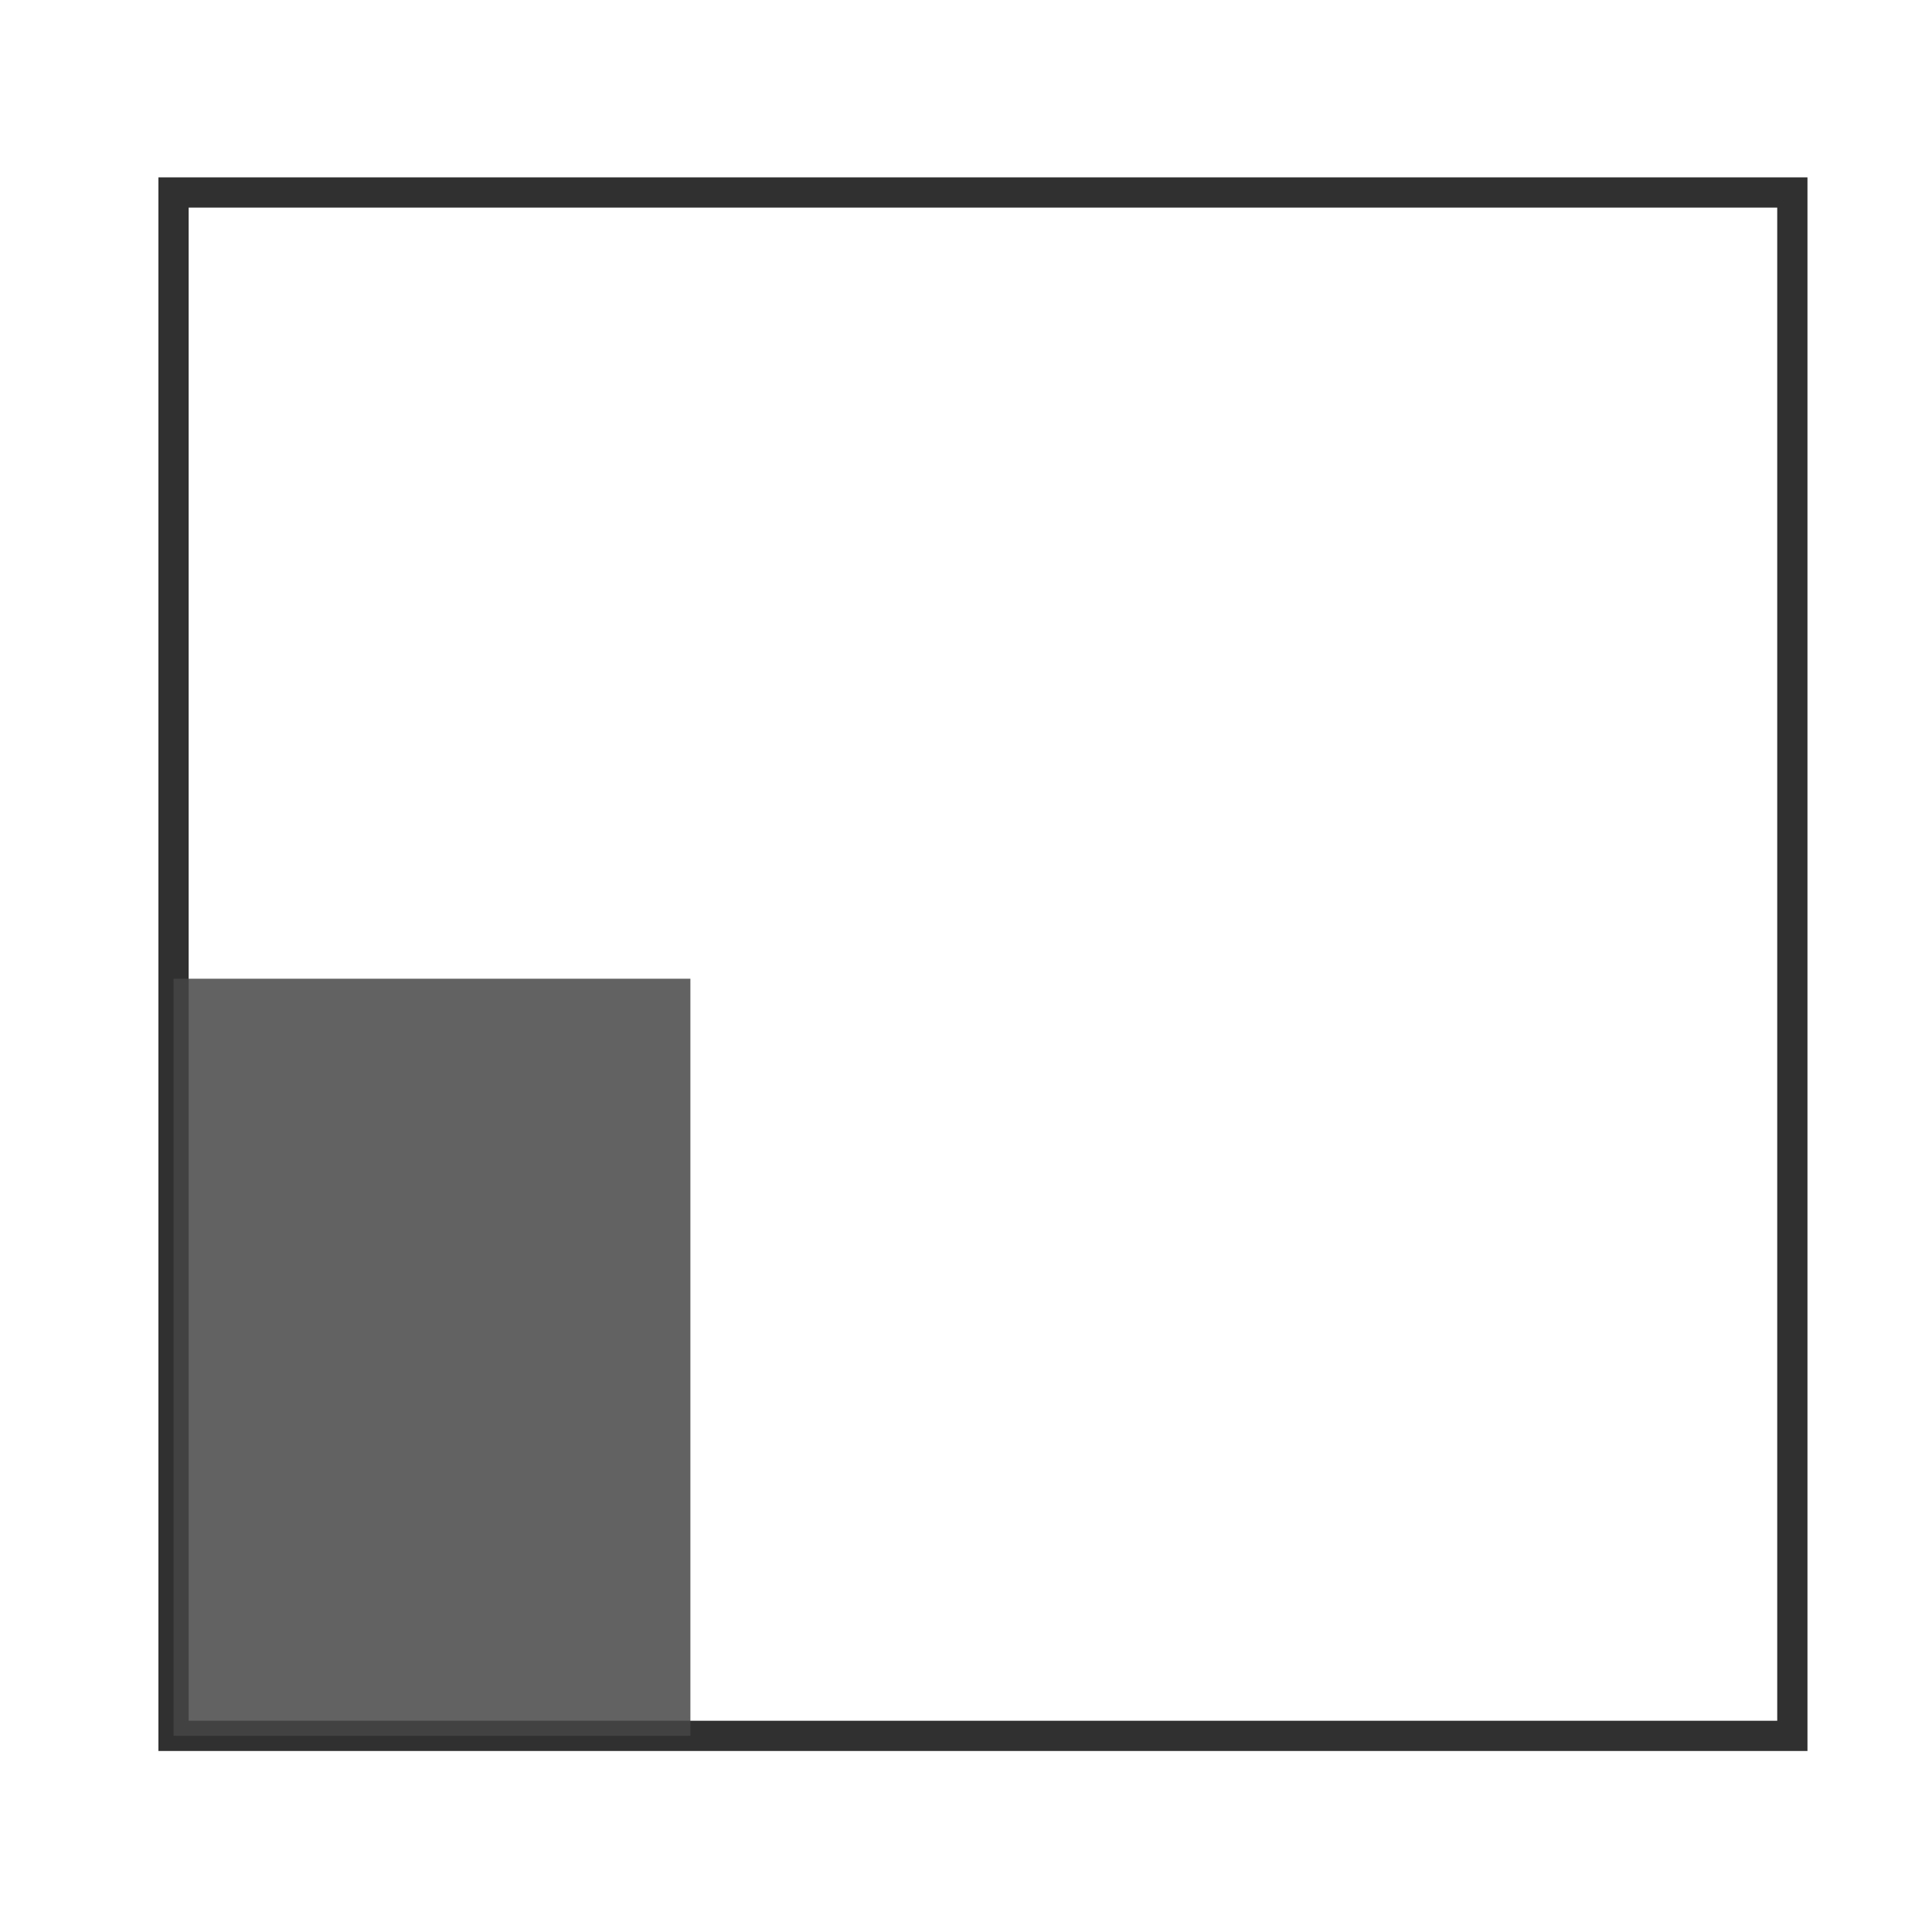
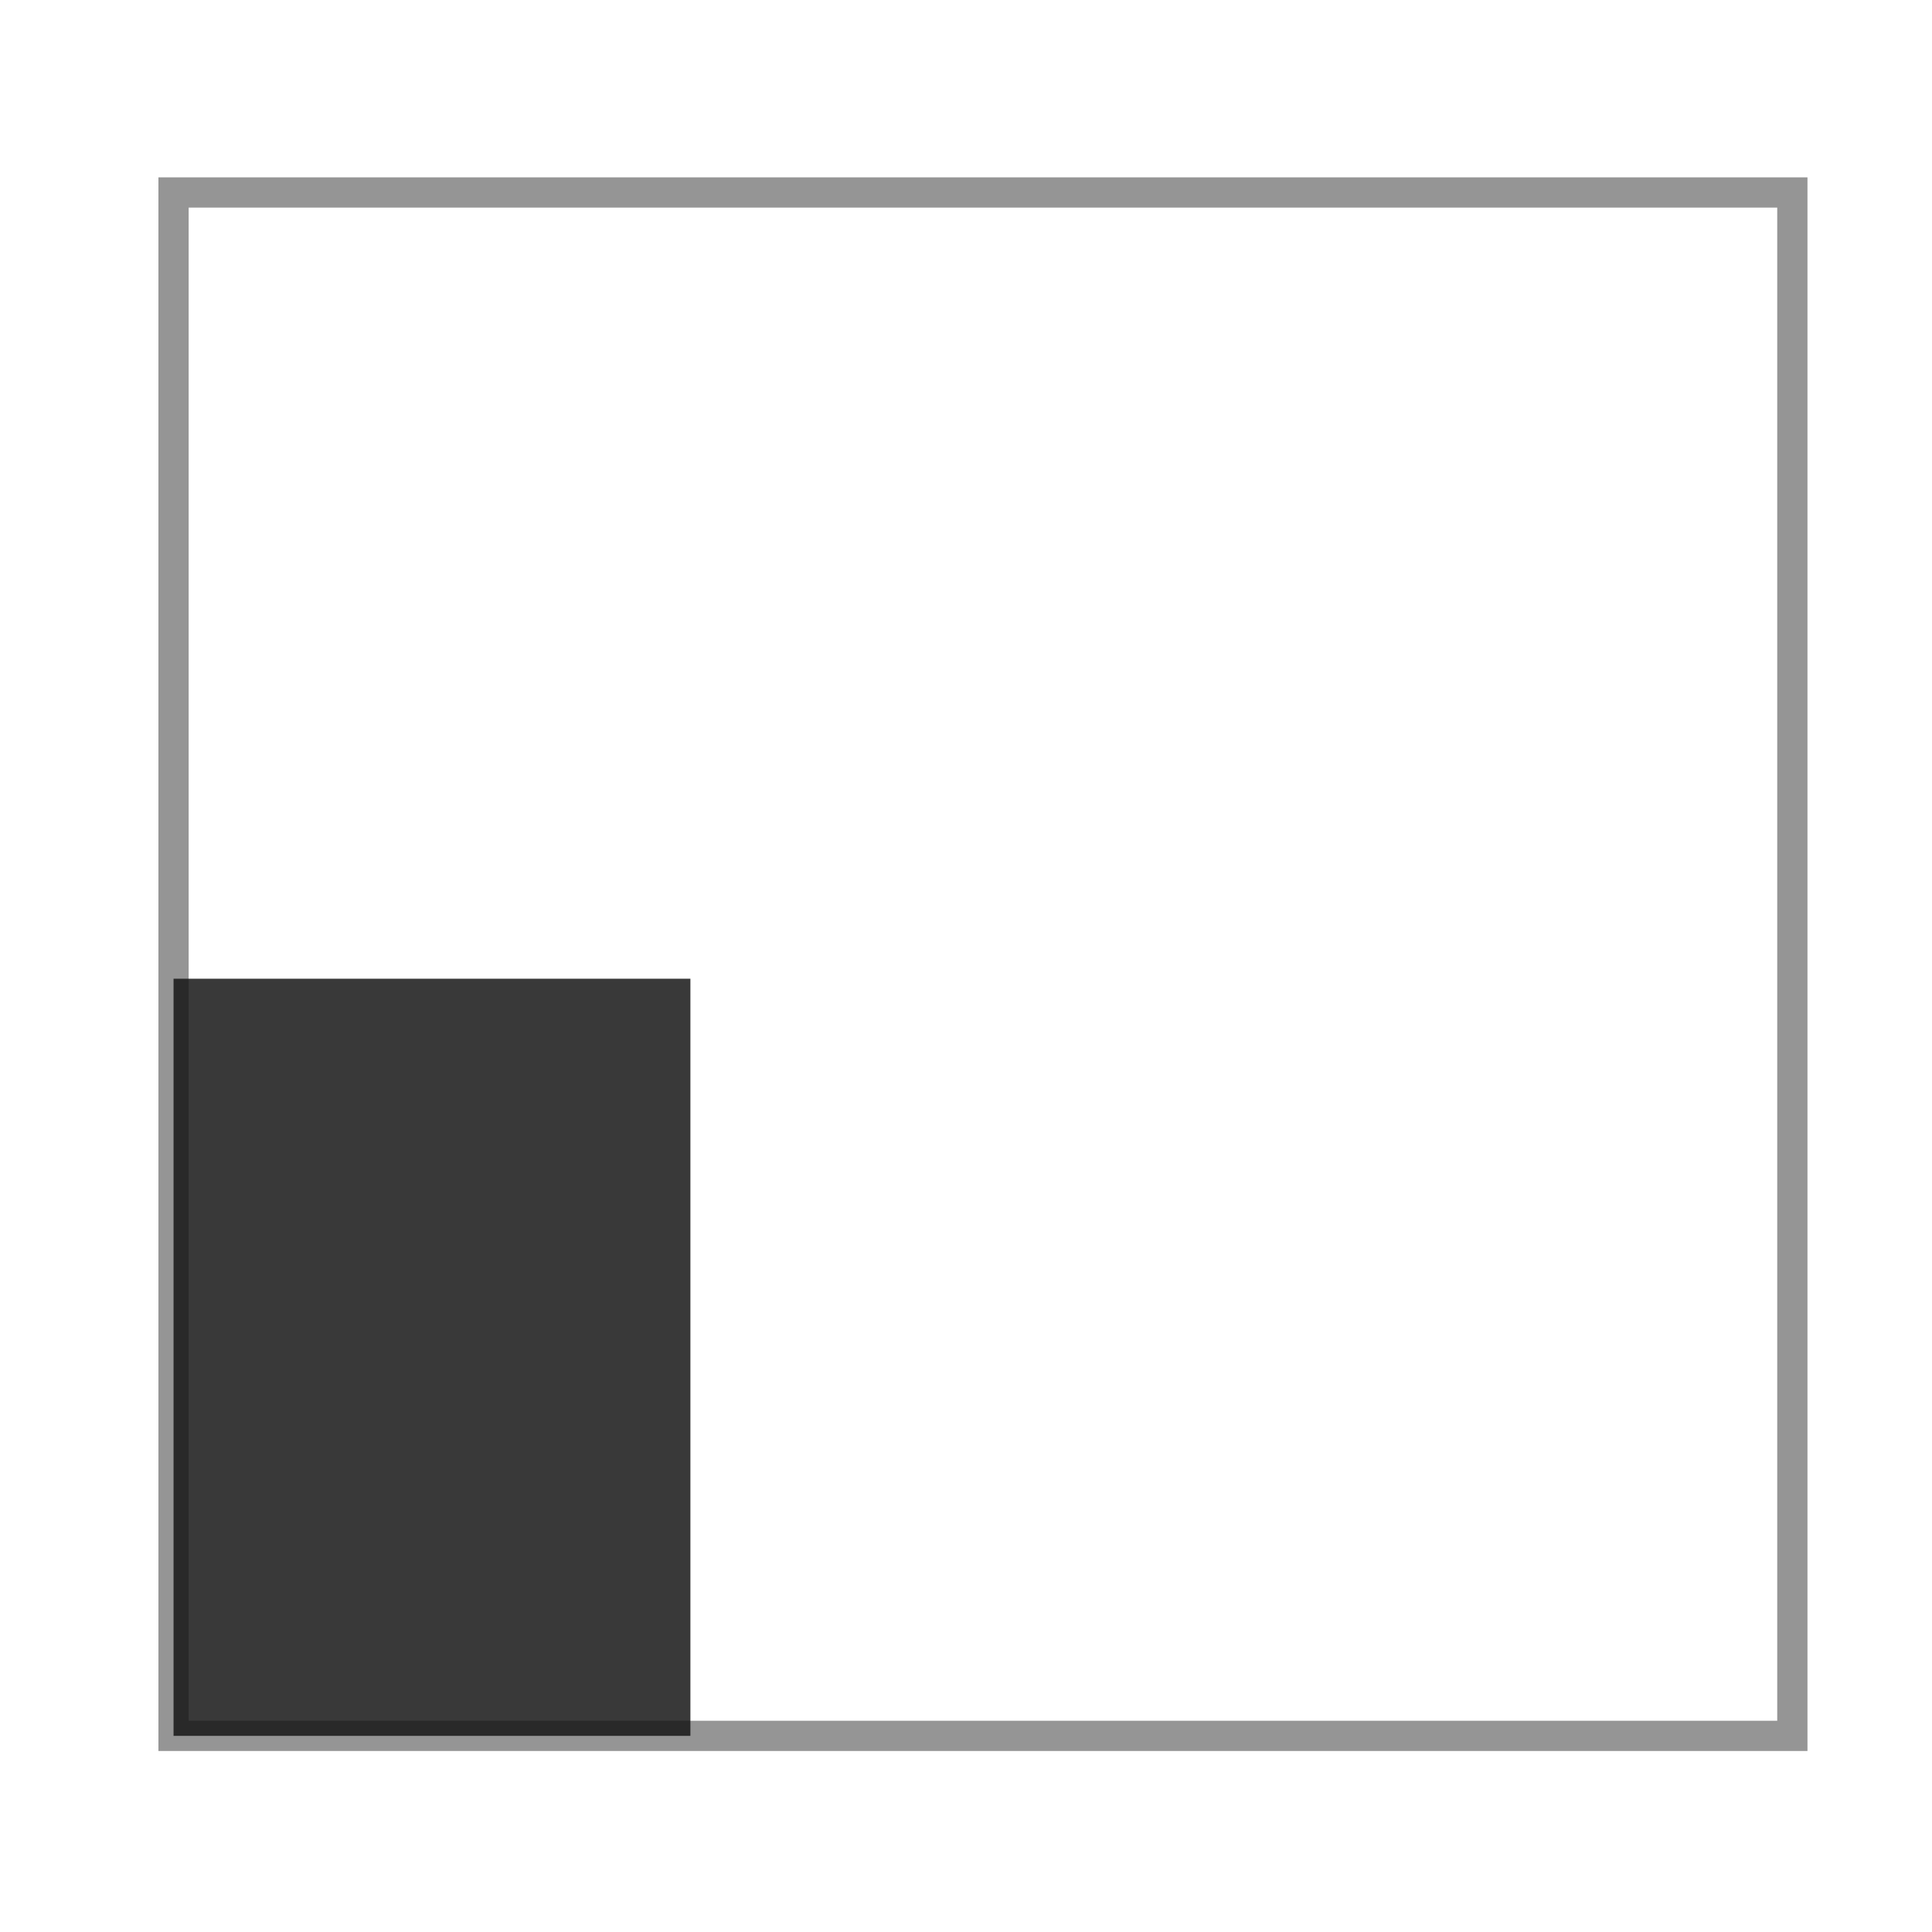
<svg xmlns="http://www.w3.org/2000/svg" id="svg8" version="1.1" viewBox="0 0 16.933 16.933" height="64" width="64">
  <defs id="defs2" />
-   <rect style="opacity:0.851;fill:#000000;fill-opacity:0;stroke:#000000;stroke-width:0.265;stroke-linecap:square;stroke-linejoin:miter;stroke-miterlimit:4;stroke-dasharray:1.058, 0.265;stroke-dashoffset:2;stroke-opacity:0.953" id="rect1384" width="14.188" height="13.527" x="1.521" y="1.687" />
-   <rect y="8.578" x="1.521" height="6.636" width="4.53" id="rect1388" style="opacity:0.851;fill:#454545;fill-opacity:0.99;stroke:none;stroke-width:0.404;stroke-linecap:square;stroke-linejoin:miter;stroke-miterlimit:4;stroke-dasharray:1.618, 0.404;stroke-dashoffset:7.559;stroke-opacity:0.953" />
+   <rect style="opacity:0.851;fill:#000000;fill-opacity:0;stroke:#828282;stroke-width:0.265;stroke-linecap:square;stroke-linejoin:miter;stroke-miterlimit:4;stroke-dasharray:1.058, 0.265;stroke-dashoffset:2;stroke-opacity:1" id="rect1384" width="14.188" height="13.527" x="1.521" y="1.687" />
+   <rect y="8.578" x="1.521" height="6.636" width="4.53" id="rect1388" style="opacity:0.851;fill:#161616;fill-opacity:1;stroke:none;stroke-width:0.404;stroke-linecap:square;stroke-linejoin:miter;stroke-miterlimit:4;stroke-dasharray:1.618, 0.404;stroke-dashoffset:7.559;stroke-opacity:0.953" />
</svg>
